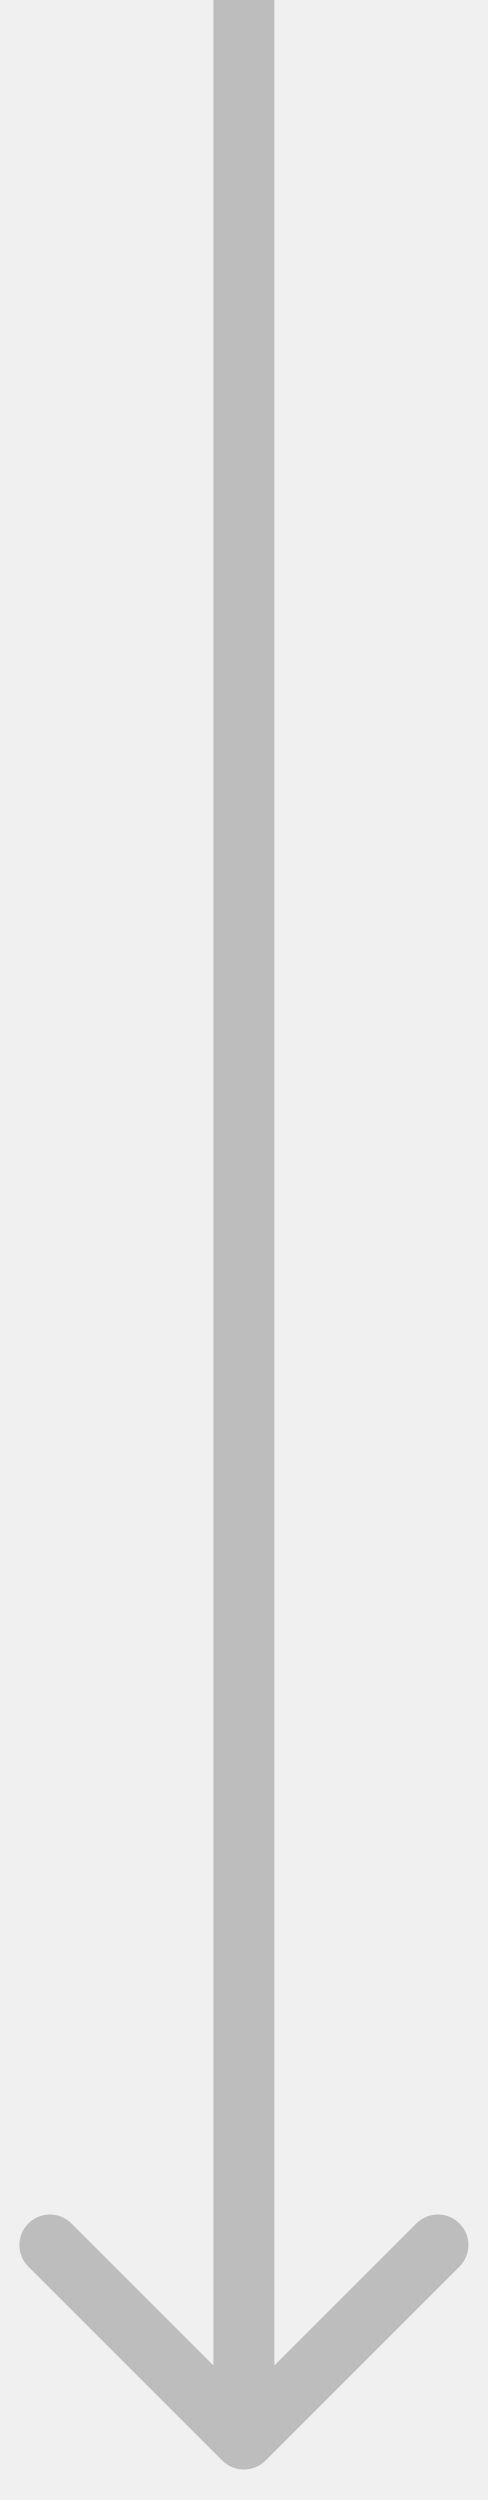
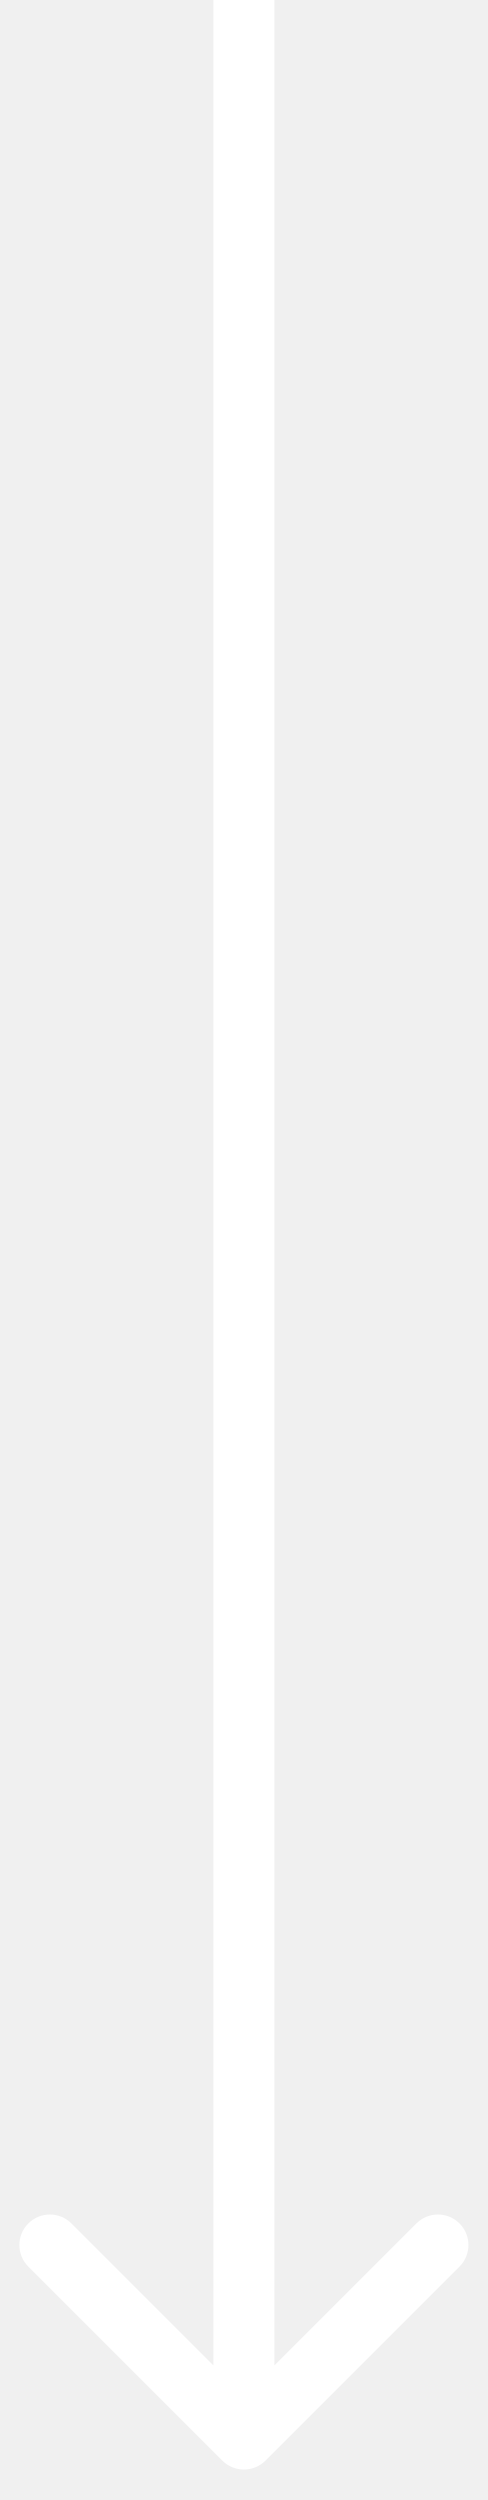
<svg xmlns="http://www.w3.org/2000/svg" width="8" height="41" viewBox="0 0 8 41" fill="none">
-   <path d="M3.646 40.354C3.842 40.549 4.158 40.549 4.354 40.354L7.536 37.172C7.731 36.976 7.731 36.66 7.536 36.465C7.34 36.269 7.024 36.269 6.828 36.465L4 39.293L1.172 36.465C0.976 36.269 0.66 36.269 0.464 36.465C0.269 36.66 0.269 36.976 0.464 37.172L3.646 40.354ZM3.5 2.18557e-08L3.5 40L4.5 40L4.5 -2.18557e-08L3.5 2.18557e-08Z" fill="#BDBDBD" />
+   <path d="M3.646 40.354C3.842 40.549 4.158 40.549 4.354 40.354L7.536 37.172C7.731 36.976 7.731 36.66 7.536 36.465C7.34 36.269 7.024 36.269 6.828 36.465L4 39.293L1.172 36.465C0.976 36.269 0.66 36.269 0.464 36.465C0.269 36.66 0.269 36.976 0.464 37.172L3.646 40.354ZM3.5 2.18557e-08L3.5 40L4.5 40L4.5 -2.18557e-08L3.5 2.18557e-08Z" fill="white" />
</svg>
